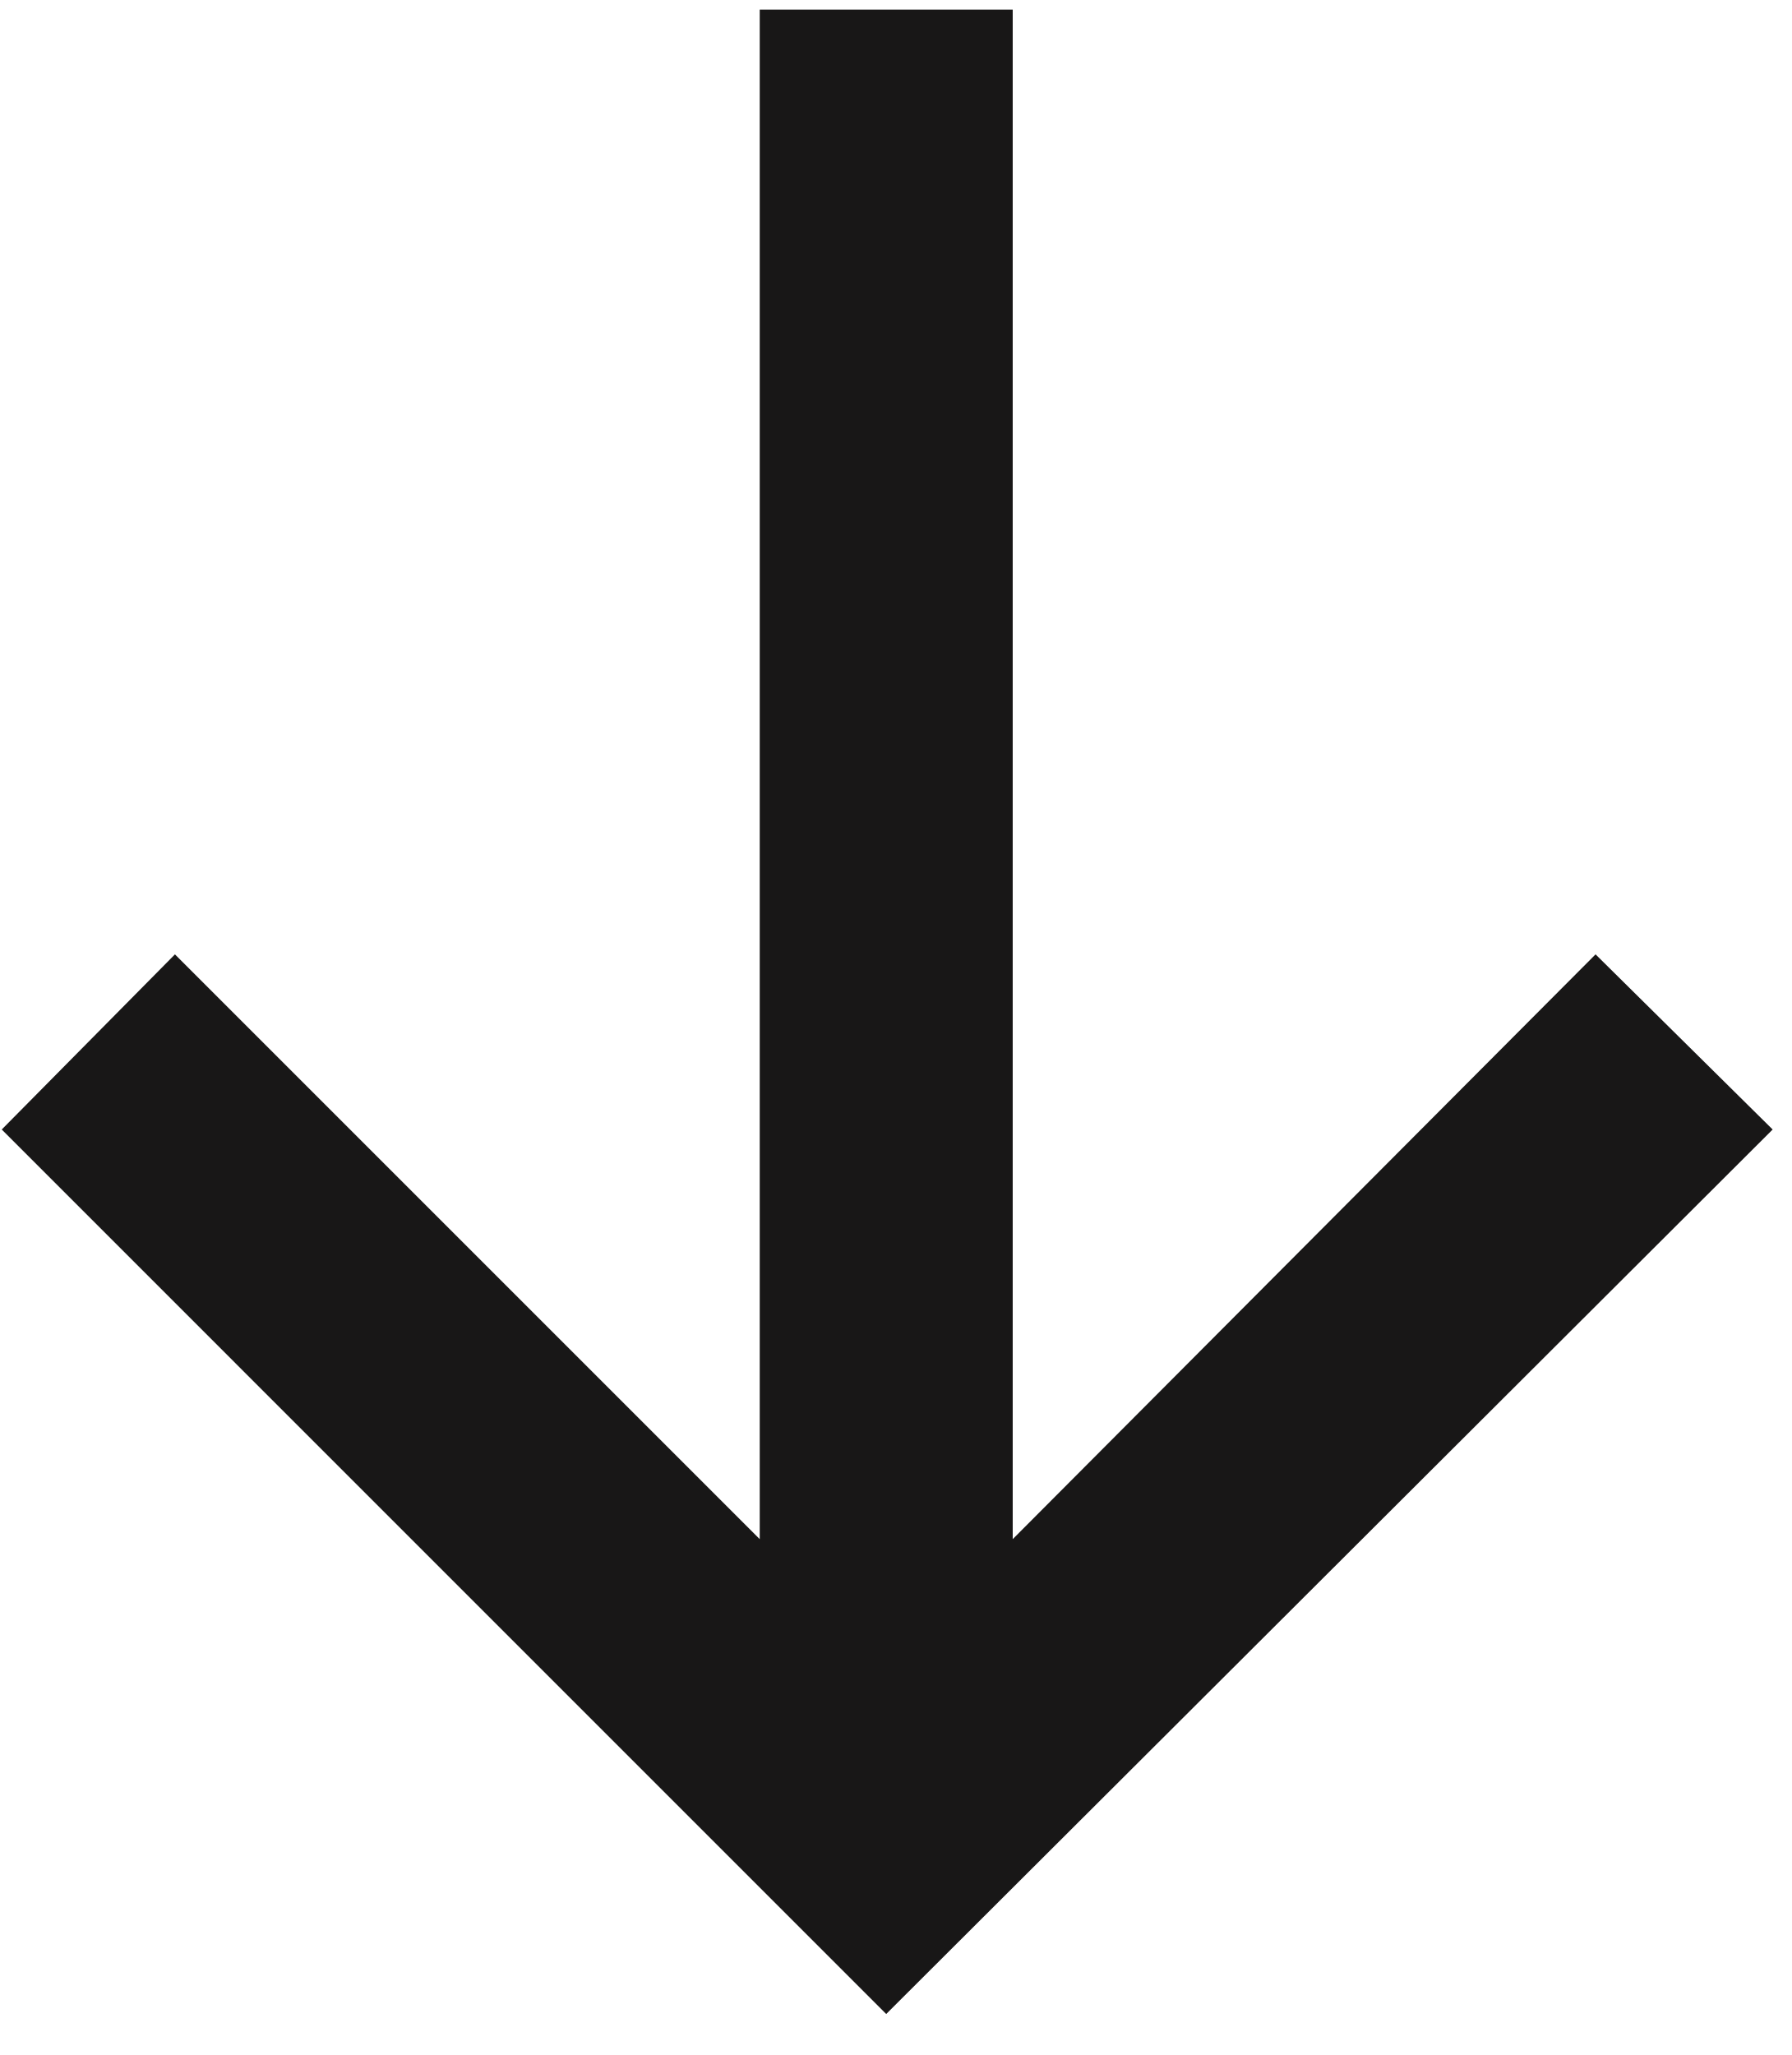
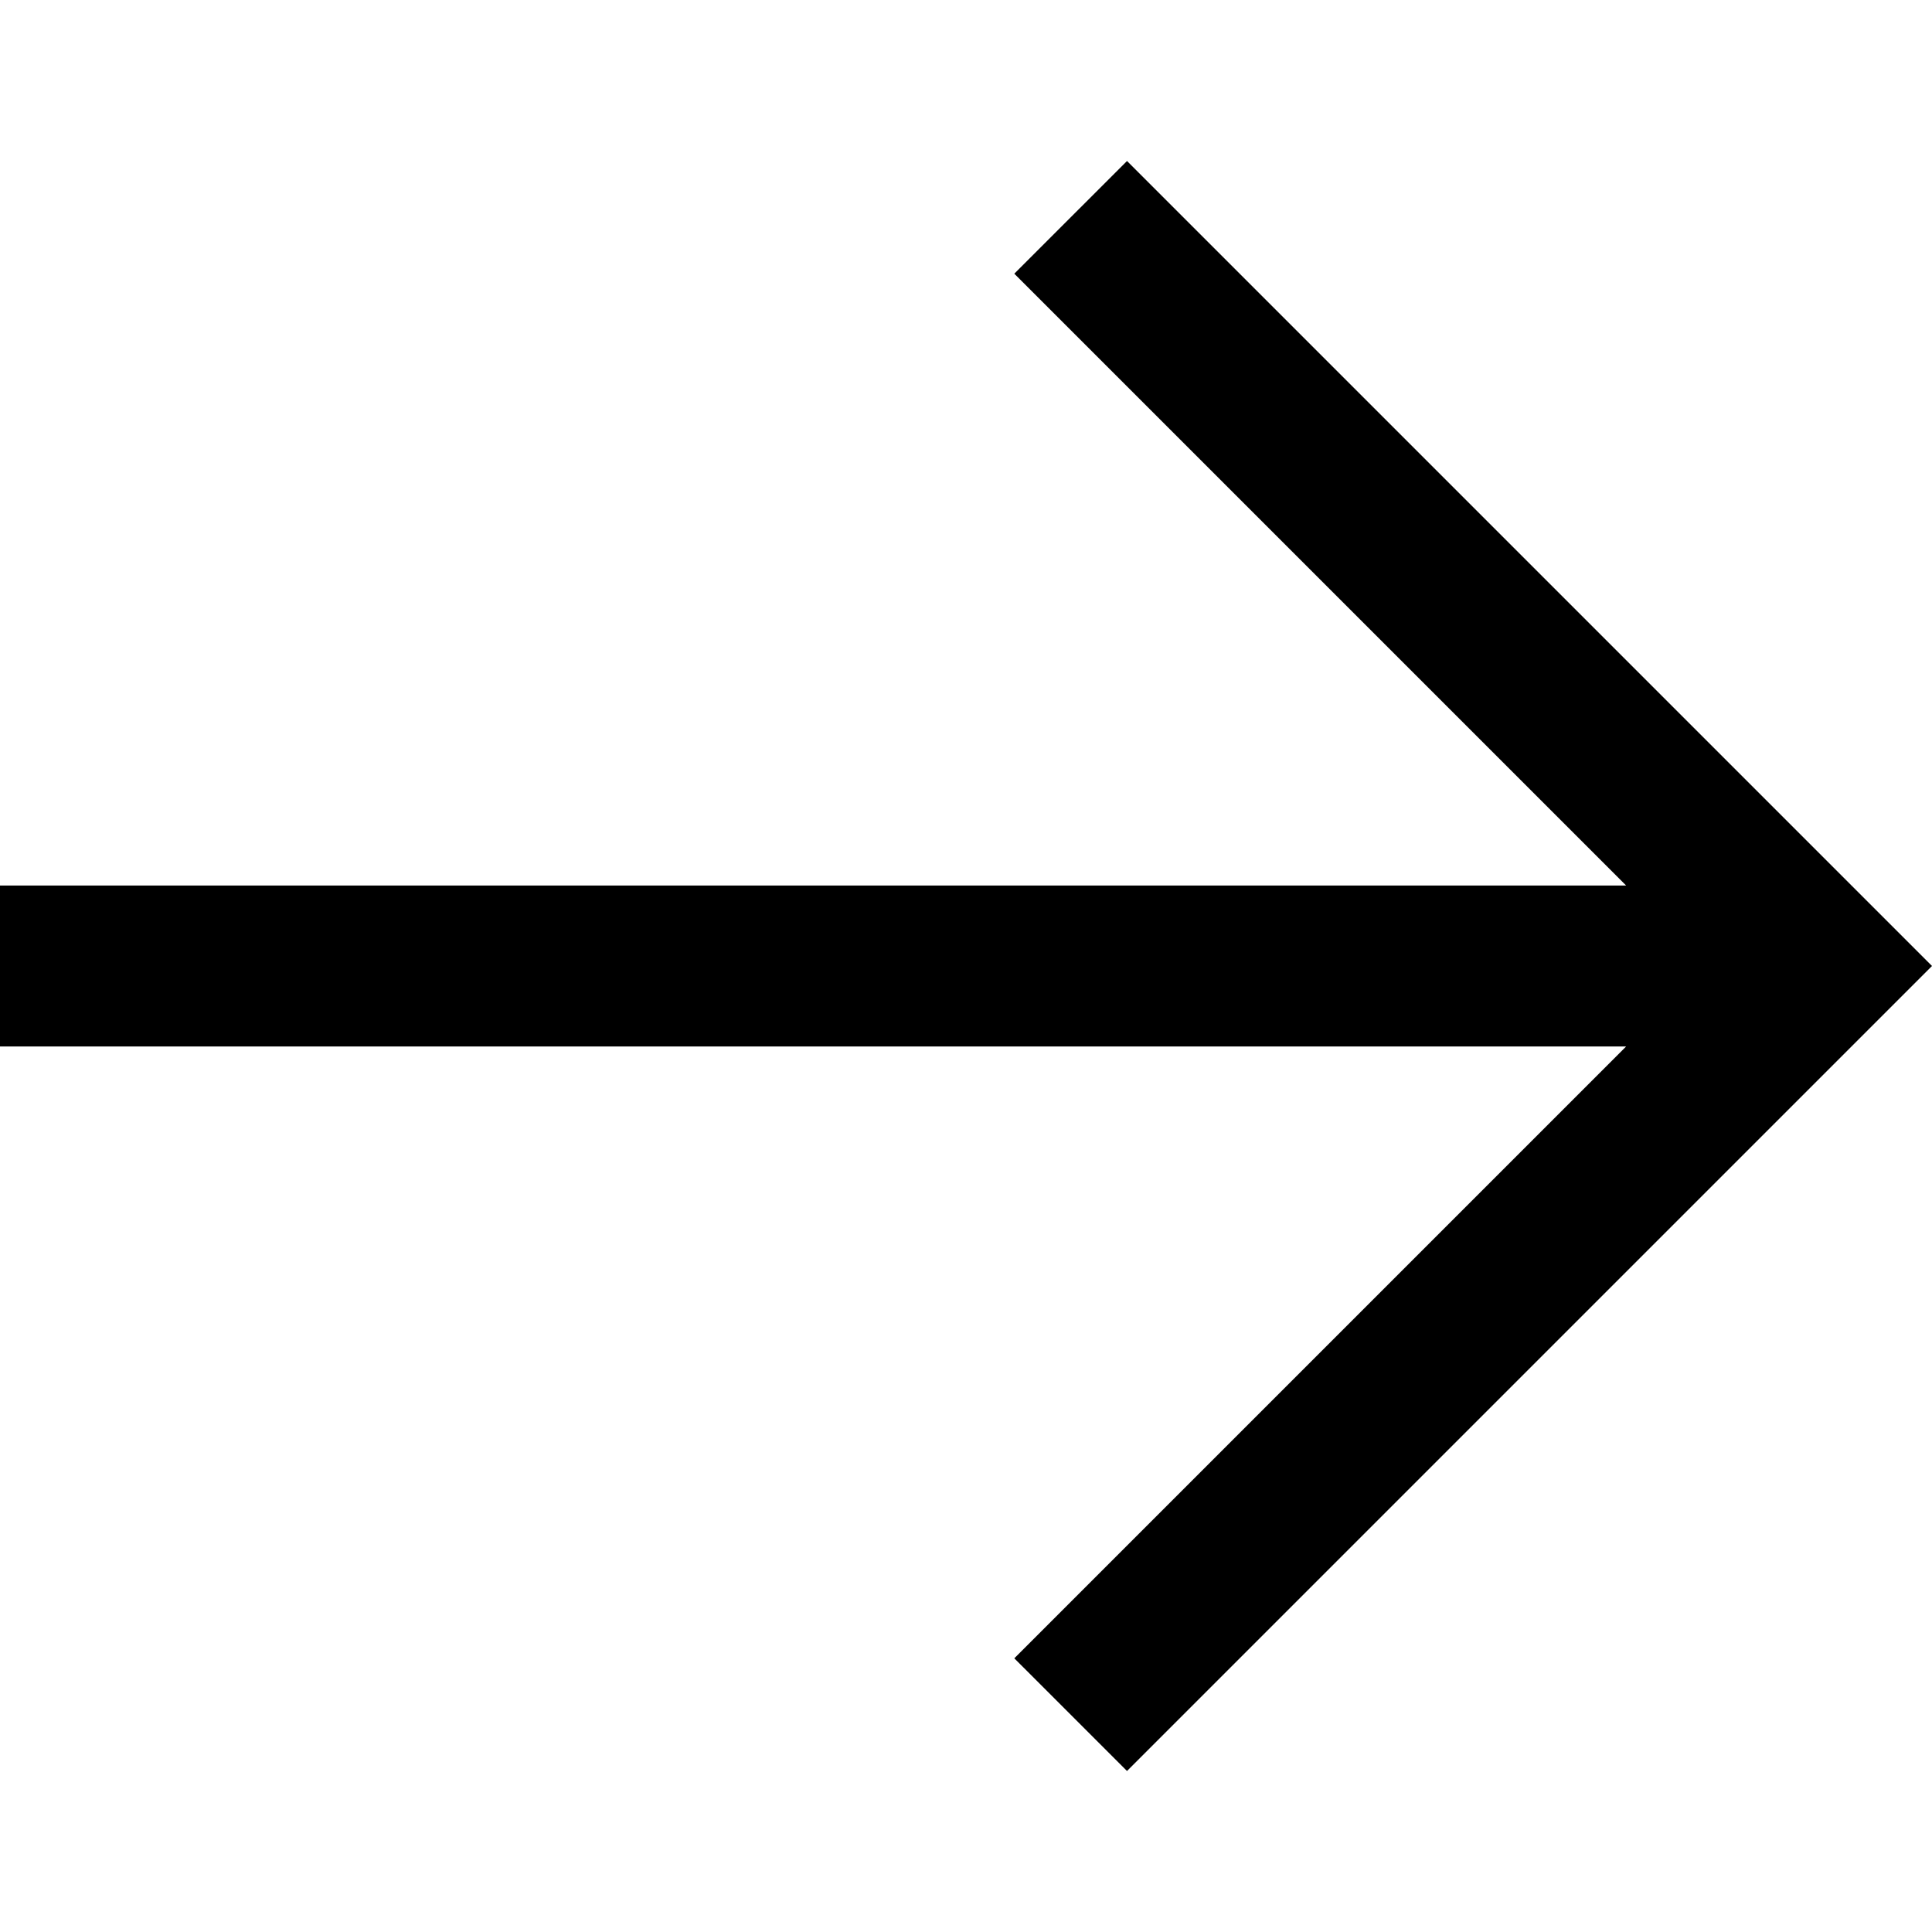
- <svg xmlns="http://www.w3.org/2000/svg" width="34" height="39" viewBox="0 0 34 39" fill="none">
-   <path d="M19.219 0.182H14.418V29.21L3.32 18.112L0.033 21.436L16.818 38.222L33.641 21.436L30.28 18.112L19.219 29.21V0.182Z" fill="#181717" />
+ <svg xmlns="http://www.w3.org/2000/svg" version="1.1" id="Capa_1" x="0px" y="0px" viewBox="0 0 513.32 513.32" style="enable-background:new 0 0 513.32 513.32;" xml:space="preserve">
+   <g>
+     <g>
+       <polygon points="299.437,42.777 269.493,72.72 432.045,235.272 0,235.272 0,278.048 432.045,278.048 269.493,440.6     299.437,470.543 513.32,256.66   " />
+     </g>
+   </g>
+   <g>
+ </g>
+   <g>
+ </g>
+   <g>
+ </g>
+   <g>
+ </g>
+   <g>
+ </g>
+   <g>
+ </g>
+   <g>
+ </g>
+   <g>
+ </g>
+   <g>
+ </g>
+   <g>
+ </g>
+   <g>
+ </g>
+   <g>
+ </g>
+   <g>
+ </g>
+   <g>
+ </g>
+   <g>
+ </g>
</svg>
